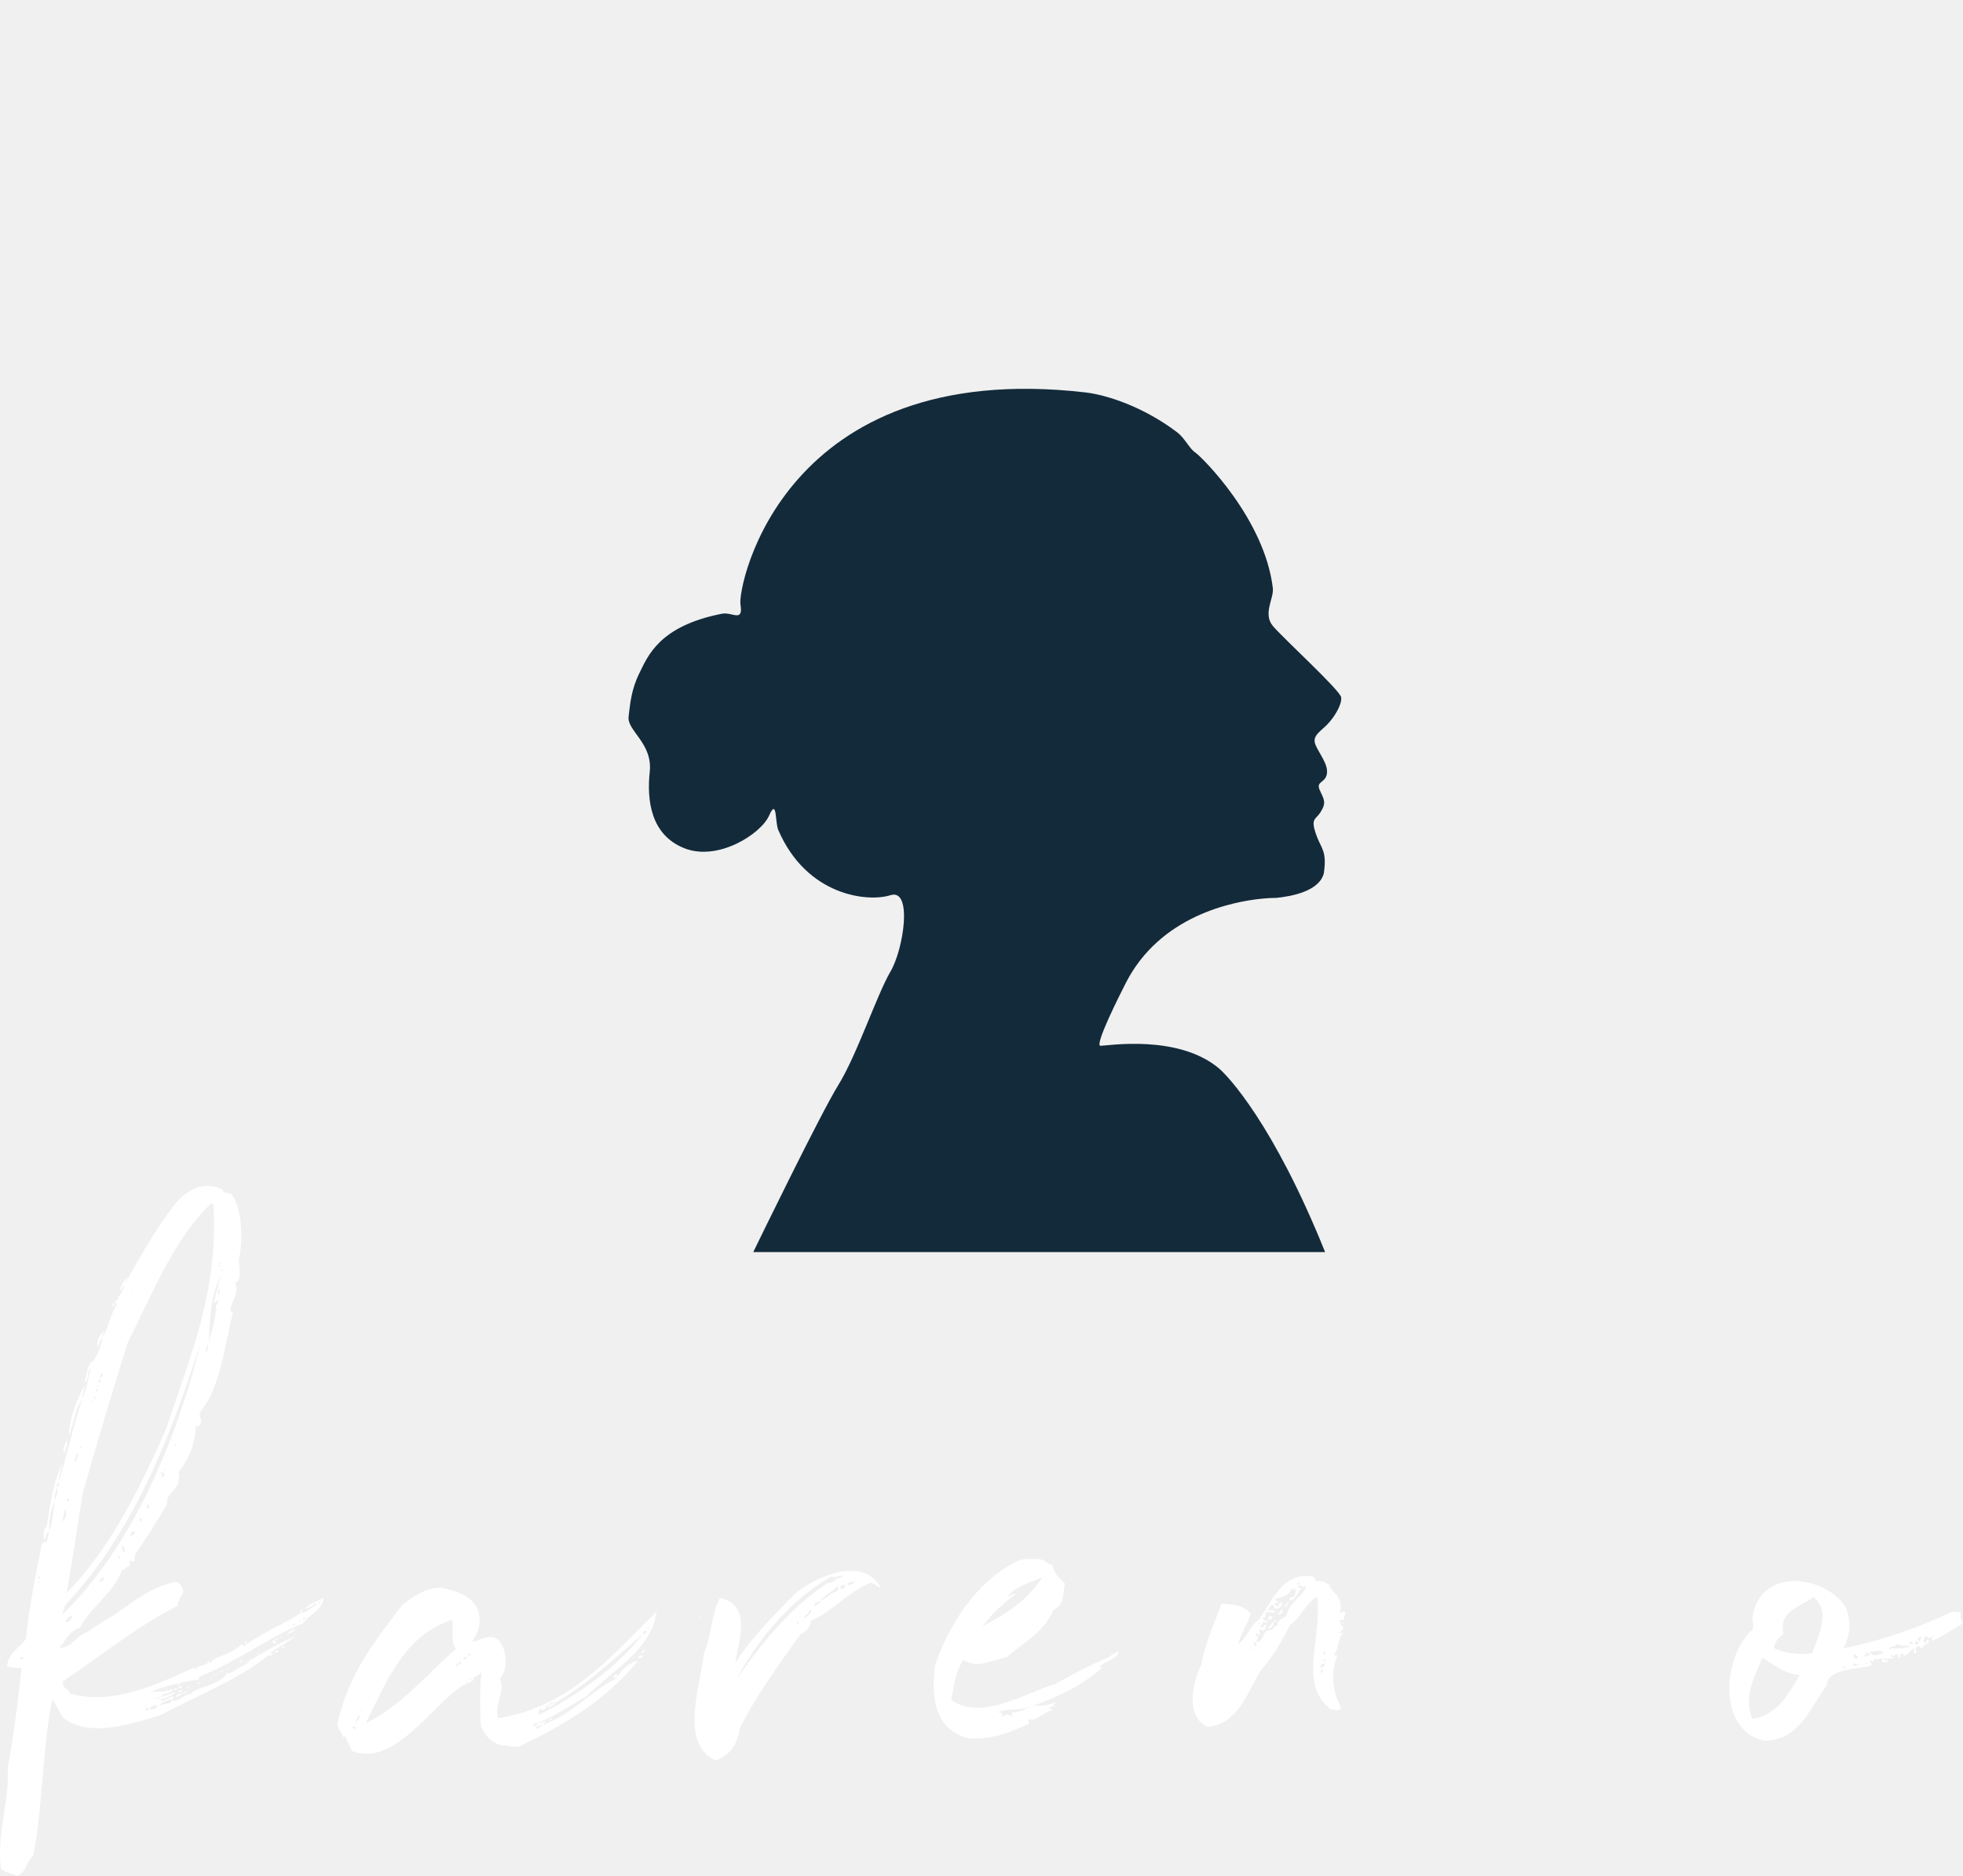
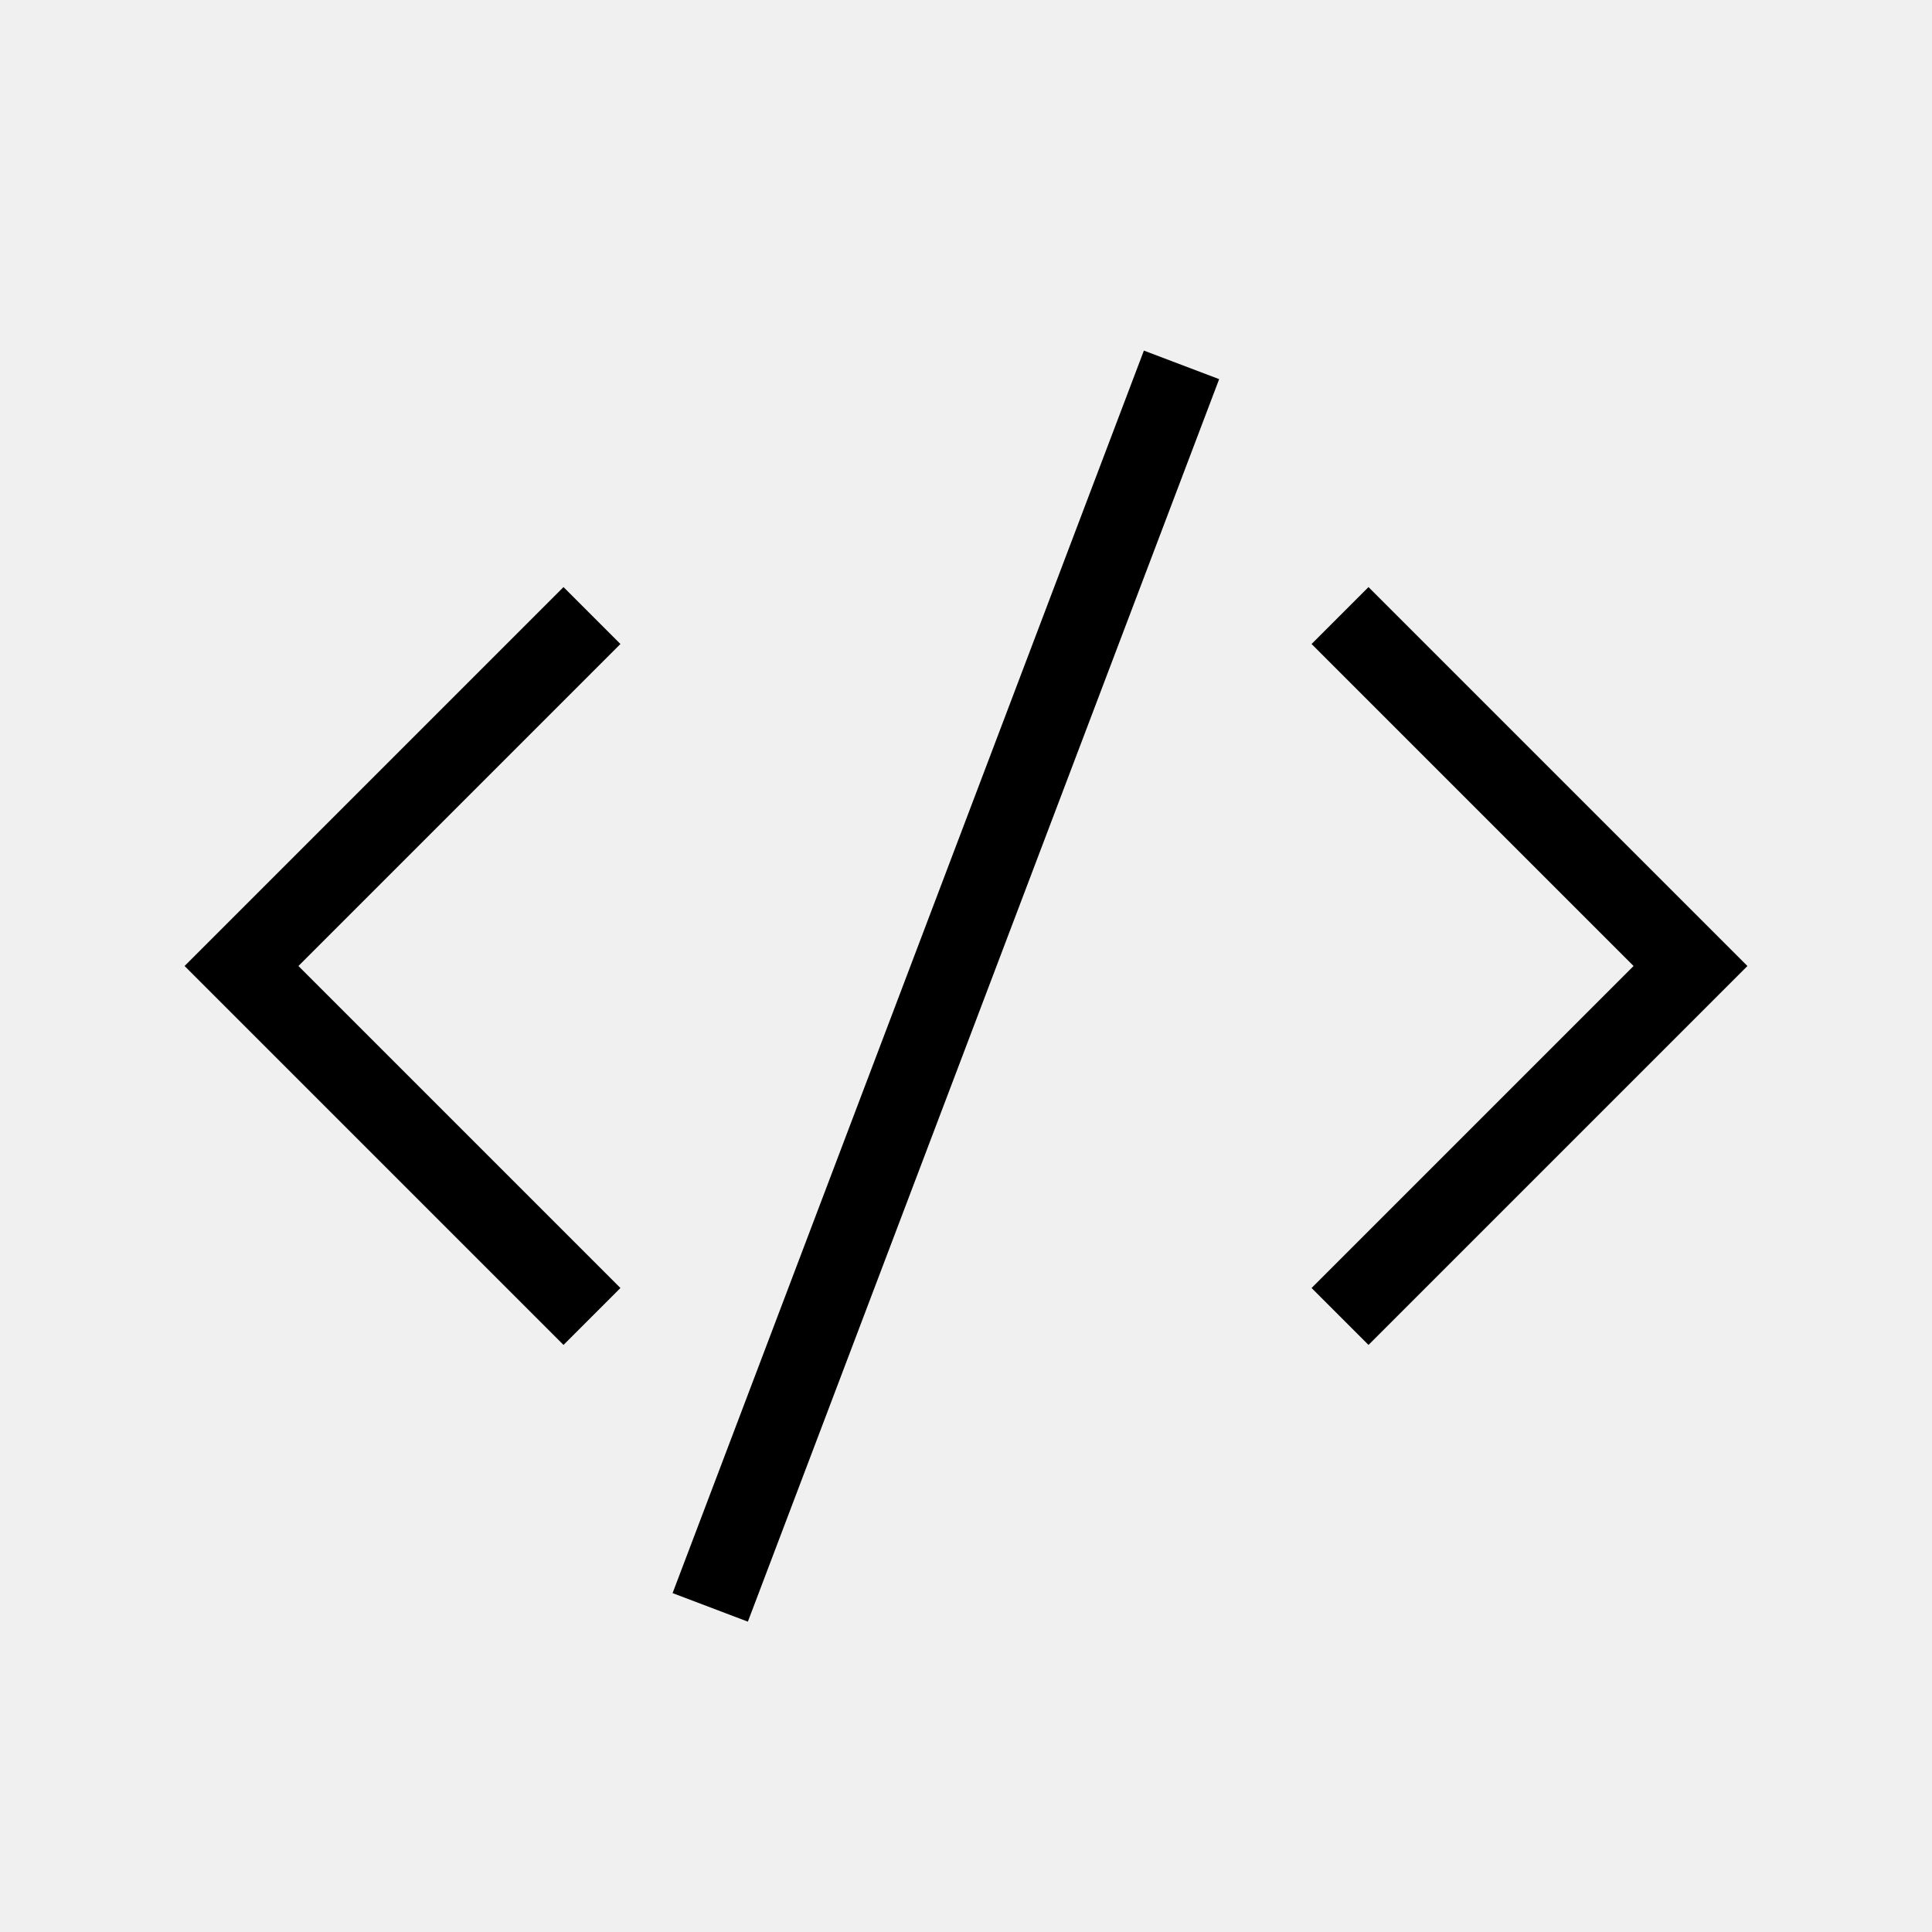
- <svg xmlns="http://www.w3.org/2000/svg" width="231.406" height="221.094" viewBox="0 0 302.955 289.454">
-   <defs id="SvgjsDefs1667" />
-   <g id="SvgjsG1668" featurekey="7KWit6-0" transform="matrix(1.567328,0,0,1.567328,80.9451,56.0818)" fill="#132a3a">
-     <path d="M10.251,34.784c-0.163,1.38,2.384,2.611,2.084,5.423c-0.303,2.811,0.1,6.225,3.412,7.531  c3.314,1.307,7.533-1.404,8.336-3.212c0.804-1.808,0.584,0.662,0.904,1.406c2.812,6.526,8.836,7.131,11.045,6.428  c2.211-0.705,1.308,5.32,0,7.531c-1.303,2.209-3.313,8.232-5.12,11.146c-1.718,2.764-7.777,15.212-8.384,16.46h56.308  c-5.104-12.67-9.587-17.347-10.432-18.067c-4.019-3.414-11.047-2.242-11.685-2.242c-0.637,0,1.907-5.037,2.478-6.158  c3.381-6.656,10.52-8.041,13.418-8.328l0,0h0.002c0.687-0.068,1.138-0.075,1.24-0.075c0.035,0,0.067,0.003,0.102,0.005  c1.661-0.16,4.32-0.689,4.755-2.441c0.001-0.002-0.002-0.004-0.001-0.008c0.04-0.285,0.066-0.535,0.08-0.76c0-0.001,0-0.004,0-0.005  c0.093-1.573-0.439-1.815-0.878-3.133c-0.502-1.507-0.017-1.349,0.446-2.06c0.651-1.005,0.351-1.305-0.051-2.209  c-0.402-0.904,0.547-0.673,0.702-1.607c0.151-0.904-0.702-1.908-1.104-2.812c-0.401-0.904,0.402-1.305,1.105-2.009  c0.703-0.702,1.506-2.007,1.405-2.71s-5.724-5.824-6.728-7.03c-1.004-1.205,0.117-2.713,0-3.715  c-0.804-6.828-7.029-12.955-7.633-13.356c-0.602-0.402-1.007-1.402-1.808-2.008c-3.313-2.511-6.935-3.676-9.038-3.917  c-29.726-3.414-34.244,19.08-33.944,20.888c0.301,1.808-0.815,0.712-1.808,0.904c-6.226,1.205-7.33,4.222-8.133,5.829  C10.524,32.079,10.405,33.466,10.251,34.784z" />
-   </g>
-   <g id="SvgjsG1669" featurekey="ewgXDI-0" transform="matrix(5.62578,0,0,5.62578,6.026351,156.2356)" fill="#ffffff">
-     <path d="M4.68 17.84 l-0.02 0 c0 0.04 0.02 0.02 0.02 0 c0.04 0.02 0.08 -0.02 0.04 -0.04 c0.1 -0.12 0.64 -0.22 0.84 -0.48 c0.02 0.04 0.06 0.1 0.12 0.02 c0.44 -0.32 1 -0.54 1.5 -0.86 c0.16 -0.02 0.32 -0.16 0.46 -0.26 c-0.08 -0.02 -0.2 0.12 -0.34 0.14 c0.12 -0.14 0.32 -0.2 0.5 -0.3 c0 0.32 -0.4 0.46 -0.56 0.7 c-1.02 0.42 -1.82 1.06 -2.84 1.46 c-0.02 0.02 -0.02 0.04 -0.02 0.08 c-0.34 0.04 -0.94 0.18 -1.34 0.34 c0.2 -0.02 0.42 0.02 0.62 -0.08 c0.04 0.12 -0.28 0.1 -0.32 0.22 c0.14 -0.04 0.28 -0.08 0.38 -0.14 c0 0.1 -0.32 0.18 -0.4 0.22 c0.14 0.08 0.28 -0.14 0.38 -0.08 c-0.02 0.04 -0.06 0.04 -0.02 0.1 c0.22 0 0.32 -0.2 0.48 -0.18 c0.14 -0.2 0.84 -0.26 0.98 -0.56 c0.24 -0.04 0.38 -0.22 0.62 -0.3 c0 -0.02 -0.02 -0.02 -0.06 -0.02 c0.42 -0.24 0.84 -0.5 1.32 -0.7 c-0.2 0.16 -0.44 0.28 -0.66 0.44 c0.02 0.02 0.02 0.06 0.06 0.04 c-0.02 0.04 -0.14 0.08 -0.08 0 c-0.86 0.7 -1.96 1.12 -3.02 1.68 c-0.74 0.22 -1.88 0.62 -2.62 0.1 c-0.14 -0.14 -0.2 -0.38 -0.34 -0.52 c-0.28 1.38 -0.26 3 -0.52 4.28 c-0.2 0.14 -0.18 0.48 -0.46 0.54 c-0.14 -0.08 -0.28 -0.06 -0.42 -0.18 c-0.14 -0.92 0.24 -1.88 0.18 -2.78 c0.16 -0.86 0.28 -1.78 0.38 -2.76 c-0.12 0.06 -0.22 0 -0.4 -0.02 c0.04 -0.4 0.36 -0.5 0.52 -0.76 c0.1 -0.96 0.28 -1.8 0.44 -2.62 c0.04 -0.04 0.12 -0.02 0.14 -0.06 c0.02 -0.1 0.04 -0.18 0.06 -0.28 c0.1 -0.22 0.08 -0.46 0.16 -0.8 c-0.12 0.18 -0.18 0.6 -0.16 0.8 c-0.08 0.04 -0.1 0.14 -0.1 0.24 c-0.12 -0.06 -0.02 -0.32 0.04 -0.4 c0.08 -0.6 0.18 -1.2 0.42 -1.68 c-0.02 0.14 -0.1 0.32 -0.1 0.5 c0.24 -0.76 0.38 -1.5 0.64 -2.26 c-0.2 0.28 -0.22 0.64 -0.36 1 c0 -0.4 0.2 -1.02 0.44 -1.38 c-0.02 0.12 -0.06 0.2 -0.08 0.34 c0.12 -0.18 0.16 -0.54 0.24 -0.82 c-0.12 0.06 -0.02 0.34 -0.18 0.38 c0.08 -0.18 0.06 -0.48 0.24 -0.58 c0 0.02 -0.02 0.04 -0.04 0.06 c0.16 -0.18 0.24 -0.42 0.3 -0.68 c-0.08 0.06 -0.1 0.16 -0.12 0.26 c-0.08 -0.18 0.06 -0.36 0.16 -0.46 c0.02 0.08 -0.06 0.06 -0.04 0.16 c0.18 -0.26 0.22 -0.64 0.4 -0.9 c0 -0.04 -0.04 -0.04 -0.06 -0.02 c-0.04 -0.08 0.2 -0.12 0.06 -0.16 c0.12 -0.06 0.14 -0.22 0.22 -0.32 c-0.1 -0.02 -0.04 0.12 -0.14 0.12 c0.04 -0.14 0.1 -0.28 0.22 -0.36 c-0.02 0.06 -0.06 0.1 -0.06 0.16 c0.32 -0.62 0.84 -1.5 1.3 -2.1 c0.3 -0.4 0.8 -0.74 1.36 -0.46 c0 0.12 0.18 0.08 0.24 0.12 c0.3 0.4 0.32 1.32 0.2 1.8 c0 0.18 0.1 0.56 -0.1 0.64 c0.12 0.22 -0.08 0.48 -0.14 0.76 c0 0.04 0.06 0 0.08 0.04 c-0.24 1 -0.36 2.1 -0.9 2.74 c-0.04 0.14 0.04 0.18 0.02 0.26 c0 0.08 -0.04 0.14 -0.14 0.14 c-0.02 0.54 -0.22 0.92 -0.48 1.26 c0.06 0.1 0 0.18 0 0.3 c-0.08 0.18 -0.38 0.38 -0.3 0.56 c-0.3 0.5 -0.56 0.92 -0.88 1.38 c-0.02 0.06 0 0.16 -0.04 0.2 c-0.06 0.02 -0.06 -0.04 -0.12 -0.02 c0.02 0.06 0.02 0.1 0 0.16 c-0.1 0 -0.14 0.12 -0.2 0.08 c-0.22 0.64 -0.82 0.98 -1.16 1.6 c-0.28 0.08 -0.38 0.34 -0.56 0.54 c0.28 0.06 0.48 -0.34 0.76 -0.42 c0.24 -0.18 0.52 -0.34 0.78 -0.5 c0.5 -0.34 0.96 -0.74 1.66 -0.88 c0.12 0.04 0.18 0.14 0.2 0.28 c-0.06 0.12 -0.14 0.22 -0.16 0.38 c-1.16 0.58 -2.1 1.38 -3.14 2.06 c-0.04 0.22 0.16 0.2 0.18 0.34 c1.16 0.34 2.38 -0.24 3.4 -0.7 c0.04 0 0.04 0.02 0.02 0.06 c0.14 -0.18 0.3 -0.08 0.4 -0.24 c0.02 0 0.04 0.02 0.02 0.04 z M3.48 11.44 c0.66 -1.98 1.46 -3.84 1.3 -6.18 c-0.02 0 -0.02 -0.02 -0.06 -0.02 c-1.04 1 -1.62 2.5 -2.28 3.8 c-0.42 1.32 -0.84 2.74 -1.24 4.14 c-0.12 0.72 -0.28 1.84 -0.44 2.74 c1.16 -1.18 1.98 -2.8 2.72 -4.48 z M4.92 6.88 c0.08 0.08 0.04 -0.08 0 0 l0 0 z M4.92 6.94 c0.04 0.1 0.04 -0.08 0 0 l0 0 z M5.04 7.1 c0 -0.04 -0.02 -0.06 -0.04 -0.08 c0 0.04 0 0.08 0.04 0.08 z M4.66 9.06 c0.04 -0.28 0.22 -0.66 0.18 -0.96 c0 0.04 -0.02 0.08 0.04 0.08 c-0.08 -0.16 0.02 -0.12 0.04 -0.28 c-0.06 -0.02 -0.08 0.12 -0.12 0.04 c0.08 -0.28 0.12 -0.58 0.22 -0.78 c-0.32 0.56 -0.34 1.3 -0.36 1.9 z M4.9 7.74 c0.08 -0.02 0.08 -0.14 0.02 -0.16 c0.02 0.08 -0.02 0.08 -0.02 0.16 z M2.52 7.7 c0.04 0.08 0.04 -0.1 0 0 l0 0 z M2.48 8.14 c0.02 0.02 0 0 0 0 l0 0 z M0.7 16.28 c0.02 0.1 -0.06 0.12 -0.04 0.22 c1.88 -1.84 3.1 -4.7 3.78 -7.46 c-0.88 2.76 -1.9 5.28 -3.74 7.24 z M4.6 9.32 c0 -0.06 0.08 -0.16 0.02 -0.22 c0.02 0.1 -0.1 0.16 -0.02 0.22 z M1.68 10 c0.08 0.04 0.08 -0.1 0.04 -0.1 c-0.02 0.04 -0.04 0.04 -0.04 0.1 z M1.66 10.16 c0.02 -0.02 0.06 -0.08 0 -0.1 c0 0.02 -0.06 0.1 0 0.1 z M1.6 10.26 c0.06 0.1 0.02 -0.08 0 0 l0 0 z M1.54 10.4 c0.06 0 0.08 -0.02 0.08 -0.06 c-0.06 -0.02 -0.06 0.04 -0.08 0.06 z M1.56 10.6 c0 -0.04 -0.02 -0.06 -0.04 -0.08 c0 0.04 0 0.08 0.04 0.08 z M1.44 10.66 c0.04 0.1 0.04 -0.08 0 0 l0 0 z M3.72 11.86 c0.04 0.1 0.04 -0.08 0 0 l0 0 z M1.16 11.96 c0 -0.04 -0.02 -0.06 -0.04 -0.06 c0 0.02 -0.02 0.08 0.04 0.06 z M1.02 12.34 c-0.02 -0.08 0.1 -0.18 0.02 -0.26 c-0.02 0.12 -0.1 0.2 -0.02 0.26 z M3.48 12.34 c0.02 0.02 0 0 0 0 l0 0 z M3.42 12.54 c0.08 0.08 0.04 -0.08 0 0 l0 0 z M3.36 12.78 c0.1 -0.02 0.1 -0.18 -0.02 -0.16 c0.02 0.08 0.08 0.08 0.02 0.16 z M0.48 13 c0.08 0.02 0.06 -0.06 0.08 -0.08 c-0.06 0 -0.08 0.02 -0.08 0.08 z M3.28 13.04 c0 0.02 -0.02 0 0 0 l0 0 z M0.46 13.36 c0 -0.1 0.1 -0.24 0.02 -0.32 c0 0.1 -0.1 0.28 -0.02 0.32 z M3.2 13.06 c0.02 0.1 0.02 -0.08 0 0 l0 0 z M0.8 13.42 c0.02 0 0.06 -0.1 -0.02 -0.08 c0 0.02 -0.02 0.08 0.02 0.08 z M2.96 13.6 c0.08 0.04 0.08 -0.12 0 -0.08 l0 0.08 z M0.64 13.96 c0.1 -0.04 0.14 -0.3 0.06 -0.32 c0 0.1 -0.04 0.2 -0.06 0.32 z M2.84 13.82 c-0.04 0.1 0.06 -0.12 0 0 l0 0 z M2.76 13.96 c0.08 0.04 0.08 -0.12 0 -0.08 l0 0.08 z M2.52 14.36 c0.06 -0.02 0.1 -0.06 0.12 -0.12 c-0.1 -0.02 -0.16 0.06 -0.12 0.12 z M2.34 14.8 c0.08 -0.06 -0.08 -0.1 0 -0.18 c-0.12 0 -0.06 0.16 0 0.18 z M2.36 14.68 c0.02 0.02 0 -0.02 0 0 l0 0 z M2.2 14.98 c0 0 0 -0.02 0.02 -0.02 c0 -0.02 -0.02 -0.06 -0.06 -0.04 c0.02 0.02 0 0.06 0.04 0.06 z M-0.02 15.5 c0.06 0.12 0.06 -0.1 0 0 l0 0 z M1.66 15.64 c0.02 -0.08 0.04 -0.04 0.1 -0.02 c-0.02 -0.08 0.04 -0.08 0.02 -0.12 c-0.06 0 -0.16 0.1 -0.12 0.14 z M-0.02 15.64 c0.04 0.1 0.04 -0.1 0 0 l0 0 z M7.66 16.22 c0.04 0 0.06 -0.02 0.08 -0.06 c-0.04 0 -0.06 0.02 -0.08 0.06 z M0.72 16.72 c0.06 0 0.08 -0.04 0.12 0 c-0.02 -0.1 0.08 -0.08 0.08 -0.18 c-0.1 0.04 -0.16 0.08 -0.2 0.18 z M7.26 16.66 c0 -0.02 0.06 -0.02 0.04 -0.06 c-0.04 -0.02 -0.1 0.06 -0.04 0.06 z M7.16 16.74 c0 -0.02 0.04 -0.06 0 -0.08 c0 0.04 -0.04 0.06 0 0.08 z M6.96 16.82 c0.04 0 0.06 -0.02 0.08 -0.06 c-0.04 0 -0.06 0.02 -0.08 0.06 z M-0.54 17.74 l0.1 0 l0 -0.06 c-0.06 0 -0.08 0.04 -0.1 0.06 z M3.22 18.82 c0.04 0 0.06 -0.02 0.08 -0.04 c-0.04 0 -0.08 0 -0.08 0.04 z M3.16 18.82 c0.02 0.1 0.02 -0.08 0 0 l0 0 z M3.3 19.02 c0.1 -0.08 0.36 0 0.34 -0.2 c-0.12 0.08 -0.3 0.08 -0.34 0.2 z M3.04 19.12 c0.12 -0.02 0.18 0 0.2 -0.12 c-0.08 0.02 -0.2 0.02 -0.2 0.12 z M3 19.14 c0 -0.04 -0.02 -0.06 -0.04 -0.08 c-0.04 0.04 -0.04 0.1 0.04 0.08 z M2.74 19.16 c-0.06 0.08 0.08 -0.06 0 0 l0 0 z M2.08 7.98 c-0.02 0.04 0 0.08 -0.06 0.08 l0 -0.06 c0.02 0 0.04 0 0.02 -0.02 l0.04 0 z M0.76 11.72 c0.04 0.12 -0.04 0.3 -0.08 0.38 c-0.04 -0.14 0.04 -0.26 0.08 -0.38 z M7.18 16.48 c-0.06 -0.02 0.02 -0.08 0.02 -0.1 c0.08 0.02 -0.02 0.06 -0.02 0.1 z M6.36 16.9 c0.02 -0.06 0.1 0.04 0 0 l0 0 z M7.04 16.9 c-0.04 0.08 -0.14 0.12 -0.24 0.16 c0.06 -0.08 0.14 -0.12 0.24 -0.16 z M6.06 17.08 l0 0 c0.02 0.02 -0.02 -0.02 0 0 z M7.02 17.12 l0 0 c0.04 -0.02 0 -0.02 0 0 z M6.6 17.14 c0.06 -0.08 0.04 0.08 0 0 l0 0 z M6.48 17.18 l0.06 0 l0 0.04 l-0.06 0 l0 -0.04 z M6.42 17.22 c0.08 -0.02 0.02 0.08 0.1 0.08 c-0.02 0.04 -0.14 0 -0.1 -0.08 z M5.68 17.34 c-0.06 0 -0.04 -0.1 0.02 -0.08 c0 0.04 -0.04 0.04 -0.02 0.08 z M6.28 17.36 l0 0 c0 0.02 -0.02 0 0 0 z M6.68 17.38 l0.04 0 l0 0.06 l-0.04 0 l0 -0.06 z M5.38 17.44 c0 -0.08 0.1 0.02 0 0 l0 0 z M6.46 17.56 c0.02 -0.04 0.04 -0.06 0.1 -0.06 c0 0.06 -0.04 0.06 -0.1 0.06 z M6 17.58 c0.06 -0.1 0.04 0.08 0 0 l0 0 z M6.44 17.58 c0 -0.02 0 -0.02 0.02 -0.02 c0 0.02 0 0.02 -0.02 0.02 z M5.96 17.6 c0.02 -0.1 0.02 0.1 0 0 l0 0 z M6.42 17.6 c0 -0.02 0 -0.02 0.02 -0.02 c0 0.02 0 0.02 -0.02 0.02 z M5.6 17.78 c0 0.04 -0.06 0.02 -0.08 0.06 c-0.06 -0.02 0.04 -0.08 0.08 -0.06 z M5.7 17.82 c0 0.08 -0.1 -0.02 0 0 l0 0 z M5.58 17.9 l0 0 c0.02 0 -0.02 -0.02 0 0 z M5.36 17.92 l0 0 c0.02 0.02 0 -0.02 0 0 z M5.16 18.02 c0.02 -0.08 0.1 0.02 0 0 l0 0 z M5.12 18.04 l0 0 c0.02 0.02 0 -0.02 0 0 z M5 18.06 l0.04 0 l0 0.04 l-0.04 0 l0 -0.04 z M5.14 18.14 c-0.06 -0.02 0.02 -0.1 0 0 l0 0 z M4.92 18.14 l0 0 c0.02 0 0 -0.02 0 0 z M4.86 18.16 c0.02 -0.1 0.02 0.1 0 0 l0 0 z M4.78 18.18 c0.04 -0.1 0.04 0.1 0 0 l0 0 z M4.68 18.26 c0.04 -0.1 0.04 0.08 0 0 l0 0 z M4.62 18.28 l0 0 c0.02 0.02 -0.02 -0.02 0 0 z M4.42 18.38 c0 0.02 -0.02 0.04 -0.06 0.04 c-0.02 -0.06 0.02 -0.04 0.06 -0.04 z M3.84 18.4 c0.08 0.02 -0.02 0.04 -0.02 0.06 c-0.08 -0.02 0.04 -0.04 0.02 -0.06 z M3.92 18.5 c-0.02 0.02 -0.06 0.04 -0.1 0.04 c0.02 -0.04 0.06 -0.1 0.1 -0.04 z M4.08 18.52 c0.06 -0.1 0.04 0.08 0 0 l0 0 z M3.46 18.56 c0.06 -0.08 0.04 0.08 0 0 l0 0 z M3.72 18.54 l0.06 0 l0 0.04 l-0.06 0 l0 -0.04 z M3.92 18.58 c0.02 0.08 -0.06 0.06 -0.1 0.06 c0.02 -0.04 0.06 -0.04 0.1 -0.06 z M3.94 18.68 c0.02 -0.04 0.08 -0.06 0.14 -0.06 c-0.02 0.04 -0.08 0.06 -0.14 0.06 z M4.12 18.68 l0 0 c0 0.02 -0.02 0 0 0 z M3.94 18.68 c-0.06 0.04 -0.12 0.08 -0.18 0.1 c0 -0.08 0.1 -0.1 0.18 -0.1 z M12.14 18.12 c0.02 0 0.02 -0.02 0.02 -0.02 c-0.02 -0.04 -0.02 0 -0.02 0.02 c-0.08 0.06 -0.24 0.1 -0.22 0.18 c-0.08 0.1 -0.2 0.1 -0.32 0.18 c-0.82 0.52 -1.86 2.24 -3.02 1.78 c-0.04 -0.14 -0.12 -0.24 -0.16 -0.36 c0 -0.1 -0.08 0.04 -0.08 -0.04 c-0.06 -0.1 -0.1 -0.2 -0.16 -0.3 c0.28 -1.4 1.04 -2.32 1.78 -3.3 c0.28 -0.22 0.62 -0.48 1.08 -0.48 c0.44 0.1 0.96 0.24 1.04 0.78 c0.04 0.3 -0.08 0.5 -0.2 0.7 c0.16 0 0.34 -0.16 0.6 -0.12 c0.36 0.14 0.42 0.88 0.16 1.14 c0.18 0.3 -0.18 0.74 -0.04 1.08 c2 -0.32 3.12 -1.74 4.34 -2.92 c-0.14 1.06 -1.22 1.6 -1.92 2.32 c-0.46 0.26 -0.8 0.5 -1.3 0.72 c0.04 0.06 0.12 -0.06 0.2 -0.04 c-0.02 0.06 -0.1 0.04 -0.1 0.1 c0.82 -0.28 1.34 -0.96 2.04 -1.28 c-0.02 -0.06 -0.08 0.02 -0.12 0 c0.04 -0.06 0.1 -0.18 0.14 -0.04 c0.06 -0.14 0.28 -0.38 0.56 -0.44 c-0.86 1.04 -1.96 1.74 -3.28 2.36 c-0.18 0.02 -0.32 -0.04 -0.5 -0.04 c-0.3 -0.1 -0.4 -0.26 -0.54 -0.52 c-0.02 -0.4 -0.04 -1.02 0.02 -1.46 z M8.96 19.5 c1.02 -0.5 1.66 -1.34 2.48 -2.04 c-0.16 -0.14 -0.06 -0.62 -0.1 -0.8 c-1.32 0.42 -1.8 1.68 -2.38 2.84 z M16.7 16.9 c0.02 0.08 0.06 -0.1 0 0 l0 0 z M16.58 17.04 c0.04 0.04 0.08 -0.02 0.1 -0.08 c-0.06 0.02 -0.12 0.02 -0.1 0.08 z M14.16 18.94 c-0.02 -0.04 -0.06 -0.04 -0.06 0 c-0.06 -0.02 -0.08 0.02 -0.1 0.06 c0.06 0 0.08 -0.04 0.1 -0.06 l0.06 0 c-0.04 0.08 -0.14 0.1 -0.22 0.14 c0 -0.04 0.1 -0.08 0 -0.08 c-0.04 0.08 -0.08 0.2 -0.2 0.1 c-0.02 0.06 -0.08 0.16 0 0.16 c1.08 -0.56 2.12 -1.3 2.82 -2.2 c-0.78 0.66 -1.5 1.36 -2.4 1.88 z M11.8 17.58 c-0.08 0.12 0.14 0.04 0 0 l0 0 z M11.64 17.74 c0.02 0.04 0.16 -0.04 0.08 -0.08 c0 0.06 -0.1 0 -0.08 0.08 z M11.52 17.86 c-0.06 -0.02 -0.1 0.08 -0.06 0.08 c0 -0.04 0.06 -0.02 0.06 -0.08 c0.02 0 0.02 0.02 0.04 0.02 c0.02 -0.02 0.02 -0.04 0.02 -0.08 c-0.04 0 -0.06 0.02 -0.06 0.06 z M11.64 17.92 c0 0.02 -0.02 0 0 0 l0 0 z M11.06 18.24 c-0.06 0.08 0.08 -0.06 0 0 l0 0 z M10.98 18.3 c0.02 0.02 0 0 0 0 l0 0 z M11.8 18.3 c0.12 0.04 0.02 -0.06 0 0 l0 0 z M11.7 18.38 c0.1 0.02 0 -0.08 0 0 l0 0 z M13.84 19.1 c0.02 0.02 -0.02 0 0 0 l0 0 z M8.82 19.14 c0.1 0.04 0 -0.06 0 0 l0 0 z M8.8 19.26 c-0.04 0.06 -0.14 0.18 -0.1 0.22 c0.04 -0.06 0.1 -0.1 0.1 -0.22 c0.04 0 0 -0.02 0 0 z M13.56 19.58 c0.04 -0.02 0.12 -0.02 0.14 -0.08 c-0.08 0 -0.16 0 -0.14 0.08 z M8.68 19.56 c-0.06 0.08 0.08 -0.06 0 0 l0 0 z M13.6 19.66 c0.08 -0.04 0.18 -0.04 0.2 -0.12 c-0.08 0.02 -0.16 0.04 -0.2 0.12 z M8.68 19.66 c0.04 -0.08 -0.1 -0.08 -0.1 -0.04 c0.04 0 0.06 0.04 0.1 0.04 z M16.6 17.46 c0.06 0.04 -0.02 0.12 -0.08 0.1 c0.02 -0.04 0.08 -0.04 0.08 -0.1 z M16.56 17.64 c0.02 0.08 -0.14 0.12 -0.12 0.02 c0.04 0.02 0.04 -0.04 0.12 -0.02 z M16.32 17.68 c0.02 -0.08 0.02 0.1 0 0 l0 0 z M14.08 19.36 c0 0.06 -0.08 0.04 -0.08 0.08 c-0.06 -0.02 0.04 -0.08 0.08 -0.08 z M23.1 15.8 c-0.08 -0.06 -0.18 -0.12 -0.28 -0.16 c-0.64 0.26 -1.08 0.82 -1.64 1.04 c-0.04 0.18 -0.12 0.32 -0.28 0.36 c-0.6 0.84 -1.2 1.66 -1.68 2.6 c-0.06 0.46 -0.28 0.74 -0.66 0.88 c-1 -0.46 -0.42 -2.04 -0.32 -2.94 c0.2 -0.46 0.22 -1.16 0.44 -1.52 c0.88 0.2 0.52 1.14 0.42 1.78 c0.46 -0.7 1.04 -1.28 1.62 -1.88 c0.54 -0.46 1.9 -1.1 2.38 -0.16 z M21.62 15.66 c0.14 0.02 0.14 -0.1 0.24 -0.06 c-0.06 -0.14 0.16 -0.02 0.18 -0.16 c-0.14 0.04 -0.26 0.06 -0.32 0.04 c-1.1 0.64 -1.98 1.68 -2.58 2.8 c0.7 -1 1.46 -1.94 2.48 -2.62 z M22.1 15.46 c0.02 0.02 -0.02 0 0 0 l0 0 z M22.2 15.64 c0 0.04 -0.02 0.06 -0.04 0.08 c0.08 -0.02 0.18 -0.02 0.2 -0.12 c-0.06 0.02 -0.1 0.04 -0.16 0.04 z M22 15.82 c0.08 0 0.1 -0.06 0.14 -0.1 c-0.08 -0.04 -0.2 0 -0.14 0.1 z M21.44 16.12 c0.18 -0.02 0.3 -0.24 0.46 -0.24 c-0.02 -0.06 0.08 -0.14 -0.02 -0.12 c-0.12 0.14 -0.32 0.22 -0.44 0.36 z M21.72 16.04 c-0.06 0.08 0.08 -0.06 0 0 l0 0 z M21.28 16.28 c0.06 -0.04 0.14 -0.06 0.16 -0.14 c-0.06 0.04 -0.22 0.06 -0.16 0.14 z M21.02 16.62 c0.04 -0.08 0.16 -0.1 0.16 -0.22 l-0.06 0 c0.02 0.12 -0.18 0.14 -0.1 0.22 z M20.82 16.78 c0 0 0 -0.02 0.02 -0.02 c0 -0.02 0 -0.06 -0.04 -0.04 c0 0.02 0 0.06 0.02 0.06 z M21.62 15.66 c-0.02 0 -0.04 -0.02 0 -0.02 l0 0.02 z M20.92 16.08 l0 0 c0.02 0.02 -0.02 0 0 0 z M18.12 16.62 c0 -0.08 0.1 0.02 0 0 l0 0 z M28.14 15.66 c-0.06 0.34 0 0.56 -0.32 0.74 c-0.24 0.6 -0.82 0.88 -1.26 1.28 c-0.38 0.08 -0.84 0.34 -1.2 0.08 c-0.22 0.3 -0.24 0.66 -0.34 1.1 c0.82 0.58 2.02 -0.18 2.86 -0.44 c0.46 -0.26 0.96 -0.52 1.48 -0.74 c0.06 -0.08 0.18 -0.1 0.24 -0.16 c0.06 0.18 -0.36 0.28 -0.5 0.42 c0 0.04 0.04 0.02 0.08 0.02 c-0.56 0.5 -1.18 0.8 -1.92 1.06 c0.14 0 0.44 0 0.62 -0.1 c-0.02 0.1 -0.1 0.12 -0.18 0.16 c0 0.04 0.12 -0.02 0.08 0.06 c-0.24 0.08 -0.46 0.32 -0.58 0.24 c-0.1 0.04 -0.02 0.08 -0.06 0.14 c-0.54 0.24 -0.9 0.4 -1.6 0.4 c-0.96 -0.2 -1.08 -1.14 -0.96 -2 c0.36 -1.1 1.14 -2.32 2.24 -2.86 c0.2 -0.1 0.44 -0.06 0.64 -0.06 c0.16 0.02 0.2 0.14 0.34 0.16 c0.04 0.24 0.2 0.36 0.34 0.5 z M26.58 16.02 c0.08 0.02 0.14 -0.14 0.2 -0.06 c-0.34 0.26 -0.64 0.54 -0.9 0.88 c0.66 -0.34 1.26 -0.74 1.64 -1.34 c-0.34 0.14 -0.74 0.24 -0.94 0.52 z M26.46 16.1 c0.02 0.02 0 -0.02 0 0 l0 0 z M26.3 19.2 c0.06 0.02 0.14 -0.04 0.12 0.12 c0.1 -0.06 0.16 -0.1 0.26 0 c0.04 -0.04 -0.04 -0.12 0.04 -0.12 c0.14 0 0.38 -0.1 0.5 -0.18 c-0.3 0.16 -0.68 0.06 -0.92 0.18 z M29.68 17.48 l0 0 c0.04 0 0 -0.02 0 0 z M29.68 17.48 c0 0.04 -0.04 0.02 0 0 l0 0 z M27.82 19.04 c0.04 -0.08 0.04 0.1 0 0 l0 0 z M34.96 15.48 c0.02 0.04 0.06 0.06 0.06 0.12 c0.2 -0.02 0.3 0.06 0.42 0.12 c0 0.02 -0.04 0.02 -0.06 0.02 c0.18 0.18 0.42 0.44 0.3 0.72 c0.02 0.06 0.1 -0.08 0.16 0 c0 0.08 -0.06 0.1 -0.04 0.2 c-0.04 0.02 -0.06 -0.02 -0.14 0.02 c0.08 0.04 0.04 0.22 0.1 0.14 c0.08 0.08 -0.08 0.16 -0.1 0.22 c0.06 0 0.06 -0.04 0.12 -0.02 c-0.16 0.16 -0.1 0.4 -0.26 0.6 c0 0.02 0.06 0.02 0.1 0.02 c-0.22 0.54 -0.1 1.06 0.1 1.44 c-0.08 0.12 -0.18 0.02 -0.28 0.04 c-0.92 -0.7 -0.22 -1.98 -0.38 -3.1 c-0.32 0.2 -0.44 0.58 -0.74 0.78 c-0.22 0.44 -0.48 0.88 -0.8 1.24 c-0.38 0.62 -0.62 1.48 -1.46 1.56 c-0.6 -0.26 -0.44 -1.18 -0.18 -1.7 c0.12 -0.62 0.36 -1.14 0.56 -1.68 c0.26 0.02 0.62 0.02 0.8 0.28 c-0.1 0.3 -0.26 0.52 -0.34 0.82 c0.24 -0.16 0.32 -0.5 0.56 -0.66 c0.38 -0.52 0.66 -1.34 1.5 -1.18 z M34.52 15.7 l0.06 0 c0 -0.06 -0.02 -0.06 -0.06 -0.06 l0 0.06 z M34.8 15.7 c0.02 0 -0.02 -0.02 0 0 l0 0 z M34.66 15.78 c-0.14 0.1 -0.16 0.32 -0.34 0.36 c0 -0.02 -0.02 -0.02 -0.02 -0.04 c0 -0.06 0.08 -0.06 0.14 -0.08 c0 -0.06 0.08 -0.16 0.02 -0.2 c-0.02 0.06 -0.04 -0.04 -0.1 0 c-0.08 0.18 -0.26 0.22 -0.44 0.26 c-0.02 0.08 0.06 0.04 0.06 0.1 c-0.04 0 -0.08 0.04 -0.1 0.08 c-0.12 -0.02 -0.14 0.1 -0.18 0.16 c0.1 -0.04 0.24 -0.04 0.18 0.06 c-0.06 -0.06 -0.12 -0.02 -0.24 -0.02 c0 0.06 0.02 0.16 -0.06 0.12 c-0.02 0.12 0.1 0.08 0.12 0.16 c-0.06 0.02 -0.06 -0.04 -0.12 -0.02 c-0.02 0.06 -0.06 0.1 -0.08 0.14 c0.14 0.06 0.06 -0.1 0.18 -0.06 c-0.04 0.06 -0.04 0.14 -0.1 0.16 c0 -0.04 -0.08 -0.02 -0.1 -0.04 c-0.02 0.06 0.04 0.16 0 0.16 c-0.04 -0.02 -0.1 -0.08 -0.12 0 c0.14 0.04 0.06 0.1 0.02 0.2 c0.26 -0.02 0.14 -0.38 0.46 -0.34 c0.02 -0.06 0.06 -0.12 0.14 -0.12 c-0.04 -0.14 0.14 -0.2 0.24 -0.26 c0.06 -0.38 0.46 -0.54 0.54 -0.82 c-0.08 -0.02 -0.06 0.04 -0.1 0.04 l0 -0.06 c-0.08 0.04 -0.1 -0.04 -0.12 0.04 c0.02 0.02 0.06 0.04 0.12 0.02 z M34.48 15.76 c0.02 0.02 0 0 0 0 l0 0 z M34.42 16.24 c0.02 0.02 -0.02 0 0 0 l0 0 z M33.46 16.78 c0.1 0.02 0 -0.08 0 0 l0 0 z M33.34 17.38 c0.12 -0.02 0.02 -0.1 -0.02 -0.12 c-0.02 0.04 0.04 0.04 0.02 0.12 z M33.22 17.44 c0.04 0.08 0.06 -0.08 0 0 l0 0 z M35.24 17.62 c0.06 0.04 0.06 -0.12 0.02 -0.1 c0 0.04 -0.04 0.04 -0.02 0.1 z M35.24 17.76 l0 0.04 c0.06 0.04 0.06 -0.08 0.02 -0.06 c0 0 0 0.02 -0.02 0.02 z M35.16 17.98 c0.08 0 0.1 -0.06 0.12 -0.12 c-0.06 0 -0.14 0.02 -0.12 0.12 z M35.16 18.12 c0.06 0 0.1 -0.1 0.02 -0.1 c0 0.04 -0.02 0.06 -0.02 0.1 z M33.88 16.26 c-0.04 0.18 0.26 0.08 0.22 -0.08 c-0.06 0 -0.1 0.04 -0.1 0.12 c-0.06 0 -0.04 -0.06 -0.12 -0.04 z M34.32 16.18 c-0.08 0.04 -0.1 0.12 -0.16 0.16 c0.02 -0.08 0.06 -0.16 0.16 -0.16 z M34.12 16.38 c0.02 0.1 -0.1 0.16 -0.14 0.12 c0.06 -0.02 0.06 -0.12 0.14 -0.12 z M33.84 16.58 c-0.02 0.04 -0.04 0.08 -0.12 0.08 c0 -0.1 0.04 -0.12 0.12 -0.08 z M33.88 16.68 l0.06 0 l0 0.04 l-0.06 0 l0 -0.04 z M33.82 16.72 c0.1 0 0 0.18 -0.08 0.18 c-0.02 -0.1 0.1 -0.08 0.08 -0.18 z M35.76 16.74 c0.02 -0.08 0.02 0.1 0 0 l0 0 z M49.5 17.44 c1.04 -0.2 2.1 -0.58 2.98 -1 c0.08 0.02 0.18 -0.02 0.24 0.04 c-0.04 0.14 0.02 0.2 0.06 0.28 c-0.28 0.16 -0.54 0.34 -0.84 0.48 c-0.02 -0.06 0 -0.06 -0.02 -0.14 c-0.04 0.06 -0.1 0.1 -0.14 0 c-0.06 0.02 -0.06 0.1 -0.1 0.14 c0 0.02 0.04 0.02 0.04 0.04 c0.08 0.04 0.06 -0.04 0.06 -0.08 c0.2 0.1 -0.1 0.12 -0.12 0.24 c-0.08 0 -0.04 -0.08 -0.12 -0.06 c-0.12 0.02 0 0.18 -0.06 0.2 c-0.08 0.02 -0.04 -0.14 -0.02 -0.14 c-0.12 0.04 -0.16 0.14 -0.26 0.2 c-0.08 0.02 -0.04 -0.06 -0.1 -0.06 c-0.04 0 -0.04 0.06 -0.04 0.12 c-0.08 0.02 -0.04 -0.08 -0.08 -0.1 c-0.06 0 -0.1 0.1 -0.16 0.02 c-0.08 0.04 0.06 0.06 0.04 0.12 c-0.1 -0.06 -0.14 0.04 -0.26 -0.04 c-0.02 0.1 0.14 0.02 0.12 0.12 c-0.08 0 -0.1 0.02 -0.16 0 l0 -0.1 c-0.12 0.02 -0.12 0.02 -0.22 0.02 c-0.02 0.08 -0.02 0.1 -0.1 0.02 c-0.06 0.06 0.06 0.06 0.02 0.16 c-0.34 0.1 -1.2 0.06 -1.22 0.54 c-0.46 0.62 -0.74 1.5 -1.7 1.52 c-1.34 -0.28 -1.14 -2.38 -0.32 -3.06 c0 -0.1 0.02 -0.18 -0.02 -0.26 c0.14 -1.44 1.92 -1.26 2.54 -0.38 c0.18 0.38 0.16 0.8 -0.04 1.16 z M48.68 16.04 c-0.36 0.26 -0.98 0.4 -0.82 1 c-0.12 0.1 -0.26 0.24 -0.26 0.4 c0.26 0.14 0.72 0.18 1.04 0.14 c0.18 -0.48 0.52 -1.16 0.04 -1.54 z M49.24 16.66 c0 0.02 -0.02 0 0 0 l0 0 z M52.24 16.96 c0.02 0.08 0.02 -0.1 0 0 l0 0 z M51.96 17.1 c0.1 0.02 0.02 -0.08 0 0 l0 0 z M51.6 17.26 c-0.02 -0.06 0.04 -0.06 0.04 -0.12 c-0.14 -0.02 -0.12 0.12 -0.04 0.12 z M51.46 17.34 c0.06 0 0.1 0 0.1 -0.06 c-0.04 0 -0.04 -0.04 -0.08 -0.04 c0 0.04 -0.02 0.04 -0.02 0.1 z M51.32 17.32 l0.08 0 c0 -0.06 -0.04 -0.06 -0.08 -0.06 l0 0.06 z M50.74 17.46 c0.2 -0.04 0.4 0.02 0.6 -0.08 c-0.14 -0.02 -0.28 0 -0.4 -0.06 c0.02 0.12 -0.18 0.04 -0.2 0.14 z M49.14 17.5 c0.02 0.02 -0.02 0 0 0 l0 0 z M50.24 17.52 c0 0.18 0.3 0.1 0.36 0.04 c-0.14 -0.1 -0.22 0 -0.36 -0.04 z M50.12 17.62 c-0.12 -0.02 0.02 0.12 0.02 0.02 l0.08 0 c0 -0.06 -0.04 -0.08 -0.1 -0.06 l0 0.04 z M49.9 17.68 c-0.04 -0.02 -0.04 -0.08 -0.12 -0.06 c-0.04 0.1 0.12 0.14 0.12 0.06 z M47.28 17.7 c-0.18 0.44 -0.54 1.04 -0.28 1.68 c0.72 -0.12 0.98 -0.68 1.3 -1.2 c-0.44 -0.06 -0.72 -0.28 -1.02 -0.48 z M49.72 17.72 c0 0.02 -0.02 -0.02 0 0 l0 0 z M50.1 17.84 c0.08 0.08 0.04 -0.08 0 0 l0 0 z M49.88 17.88 c-0.02 0 -0.12 -0.04 -0.12 0 c0.04 0.04 0.1 0.1 0.12 0 z M49.9 17.88 c0.1 0.04 0.02 -0.06 0 0 l0 0 z M50.02 17.88 c0.02 0.04 0.04 0 0 0 c0 -0.02 -0.02 0.02 0 0 z M49.72 17.92 c0.06 0.08 0.02 -0.08 0 0 l0 0 z M49.56 17.96 c-0.02 0 -0.02 -0.04 -0.06 -0.02 c-0.04 0.06 0.08 0.06 0.06 0.02 z M50.12 17.62 c0.02 0 0.02 0 0.02 0.02 c0 0 -0.02 0 -0.02 -0.02 z" />
-   </g>
+ <svg xmlns="http://www.w3.org/2000/svg" width="24px" height="24px" viewBox="0 0 24 24" fill="none" aria-labelledby="codeAltIconTitle" stroke="#000000" stroke-width="1" stroke-linecap="square" stroke-linejoin="miter" color="#000000">
+   <path d="M7 8L3 12L7 16" />
+   <path d="M17 16L21 12L17 8" />
+   <path d="M9 19.5L14.5 5" />
</svg>
